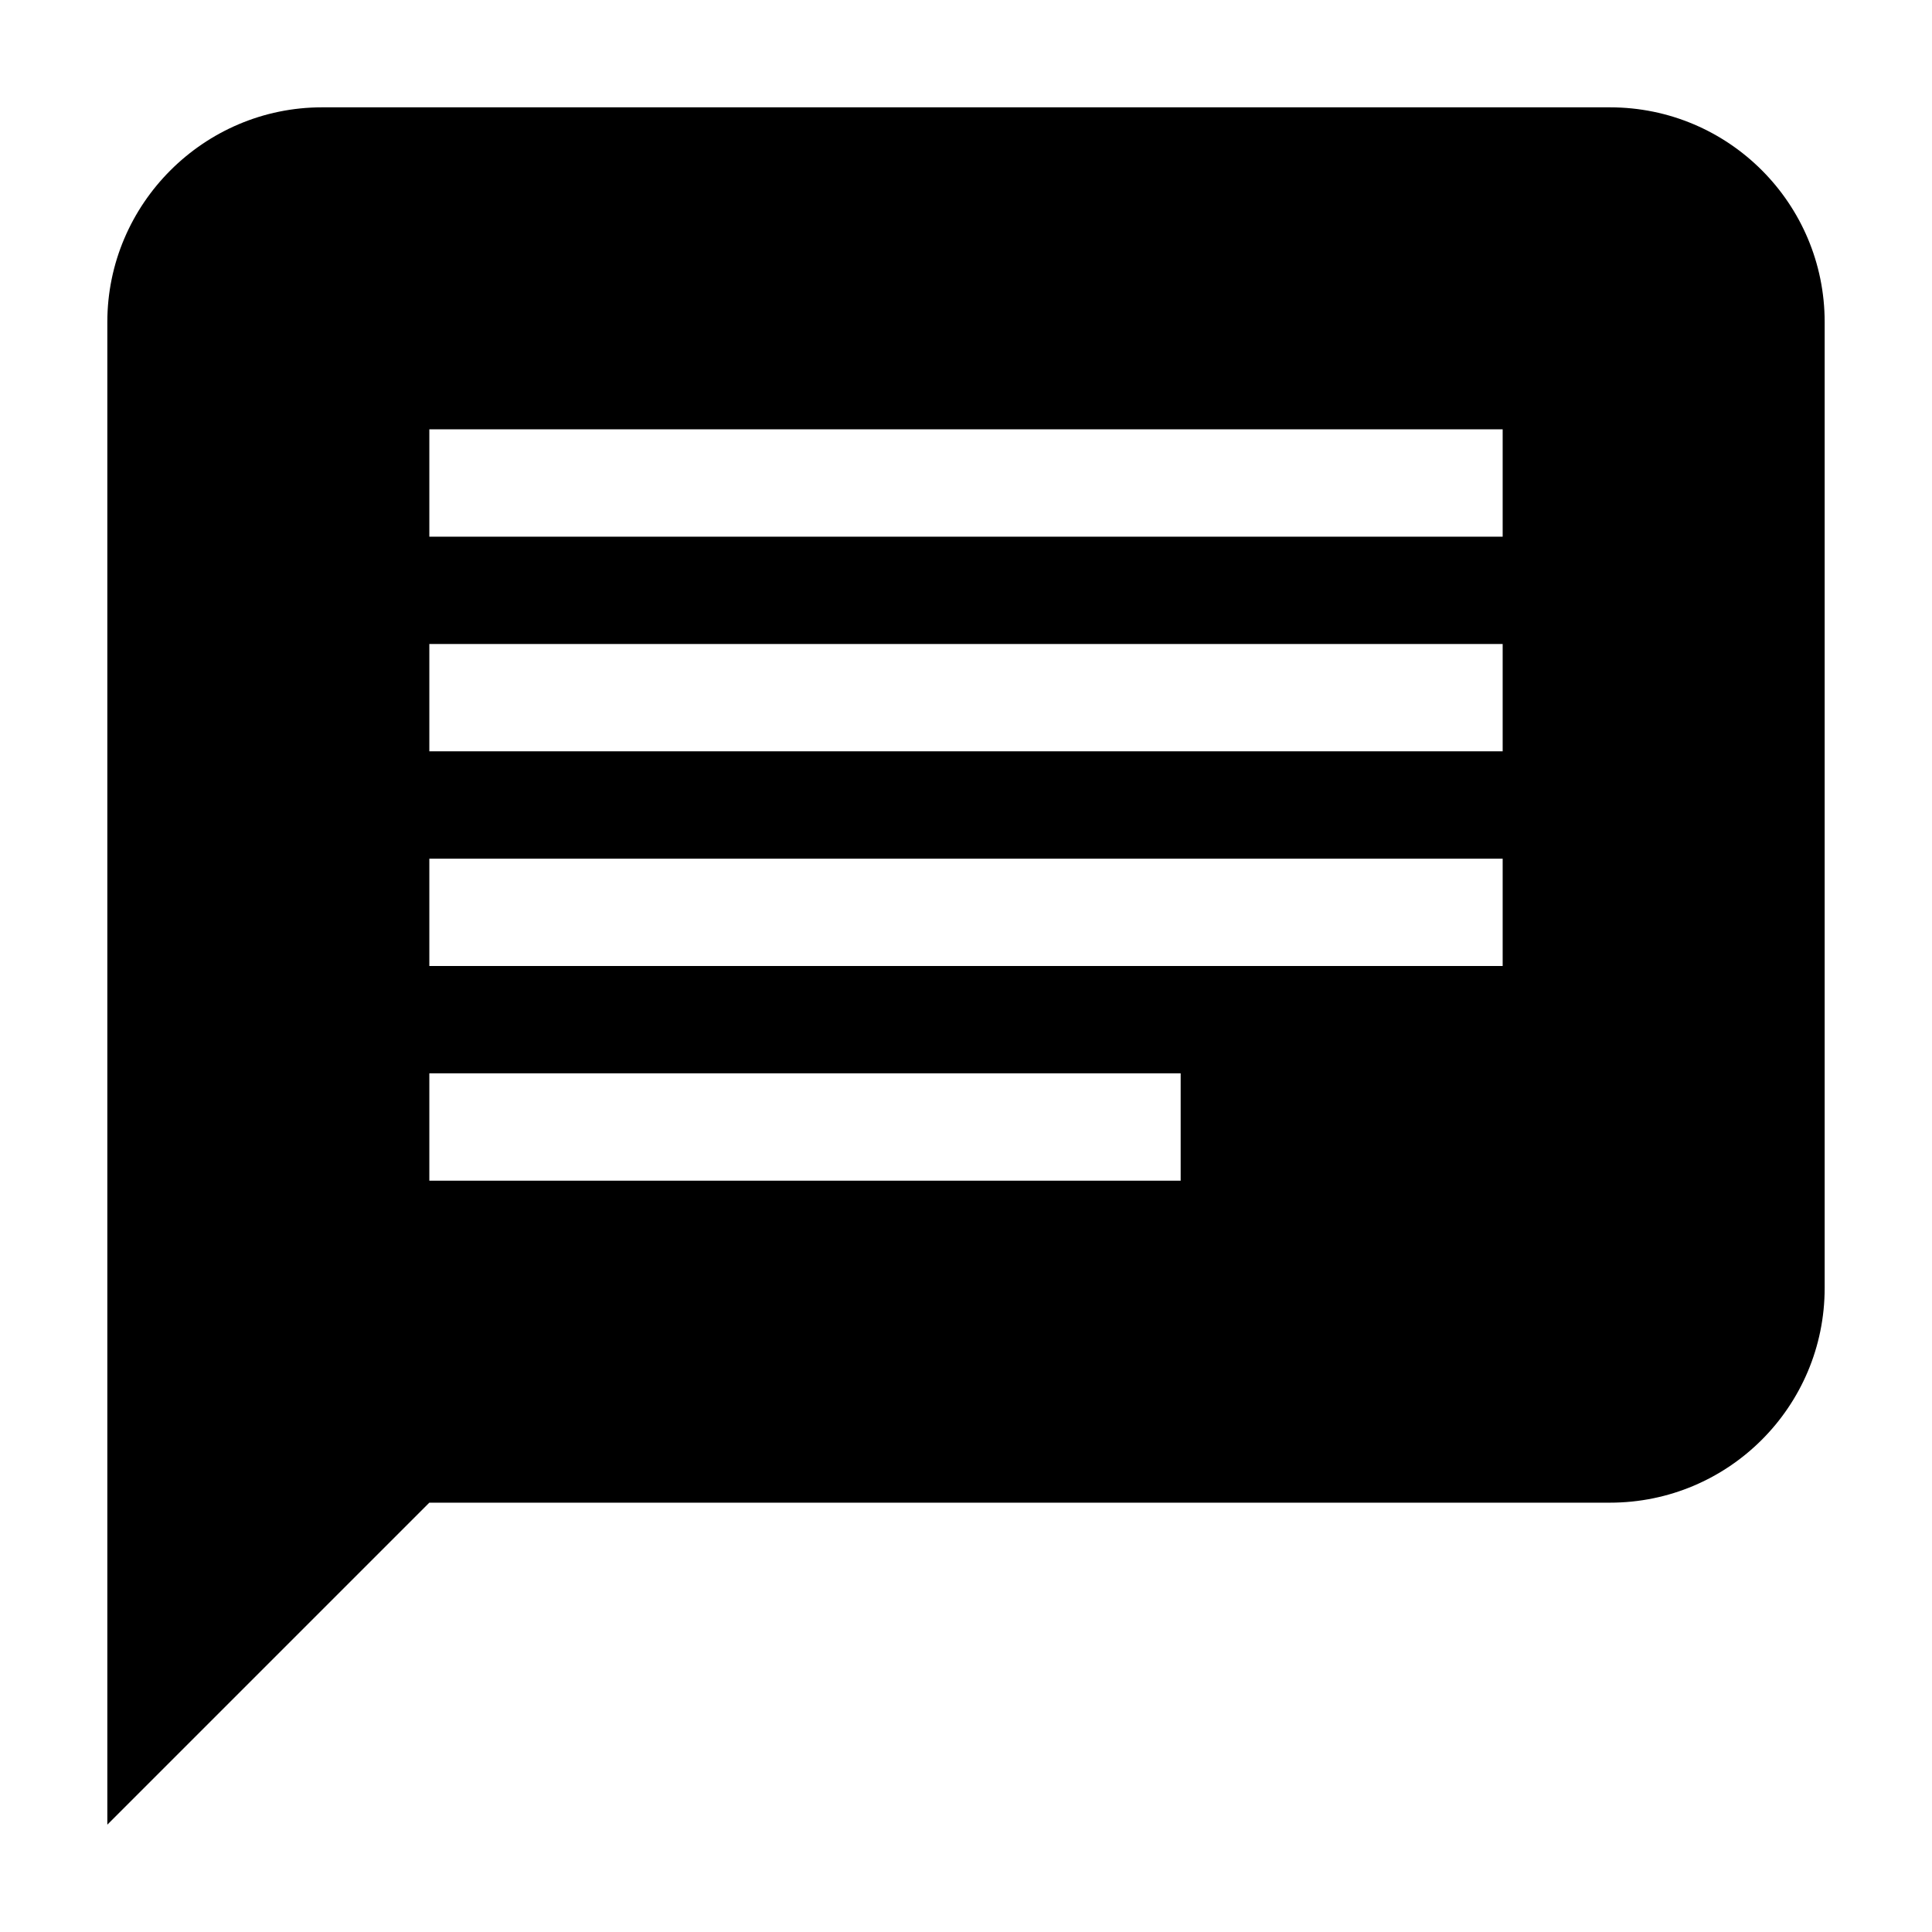
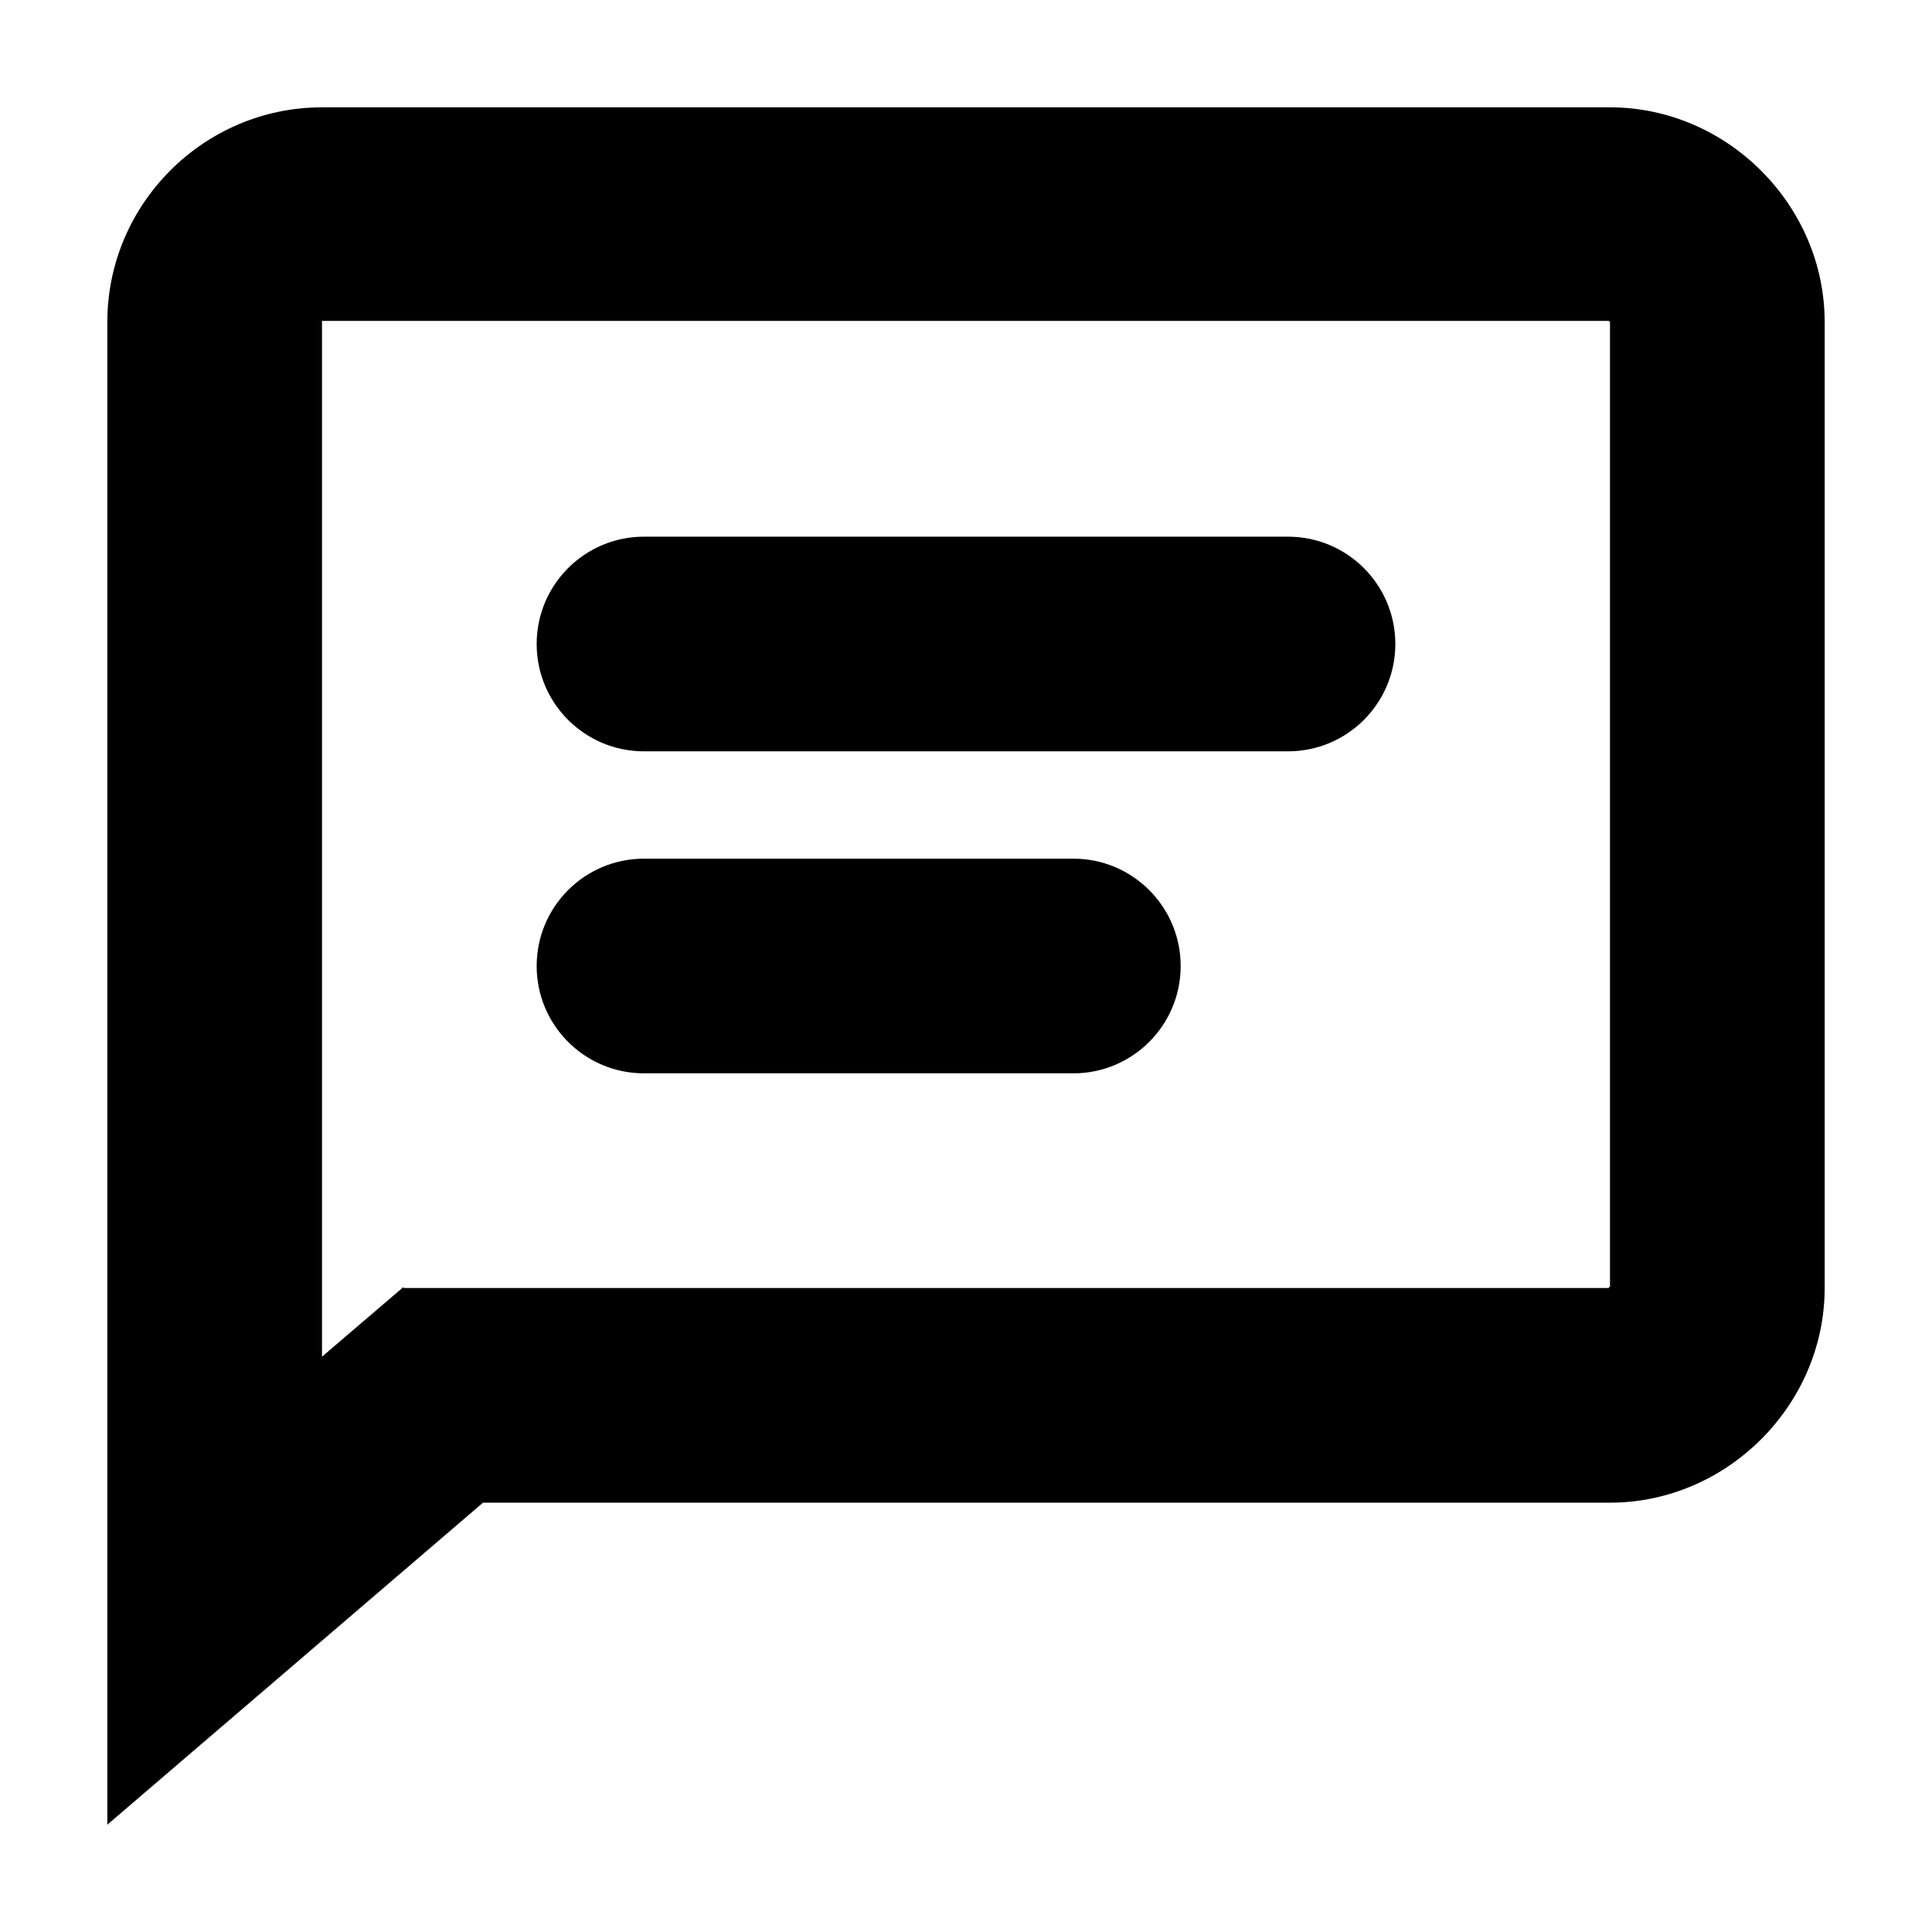
<svg aria-hidden="true" class="svg-icon iconMessage" width="18" height="18" viewBox="0 0 18 18">
-   <path d="m4 14-3 3V3c0-1.1.9-2 2-2h12a2 2 0 012 2v9a2 2 0 01-2 2H4zm0-8v1h10V6H4zm0-2v1h10V4H4zm0 4v1h10V8H4zm0 2v1h7v-1H4z" />
+   <path d="M5 6a1 1 0 011-1h6a1 1 0 110 2H6a1 1 0 01-1-1zm1 2a1 1 0 100 2h4a1 1 0 100-2H6zm-5 9V3c0-1.1.9-2 2-2h12c1.09 0 2 .91 2 2v9c0 1.09-.91 2-2 2H4.5L1 17zm2.76-5h11.23a.06.06 0 000-.01H15V3a.06.06 0 00-.01-.01H3v9.65l.76-.65z" />
</svg>
